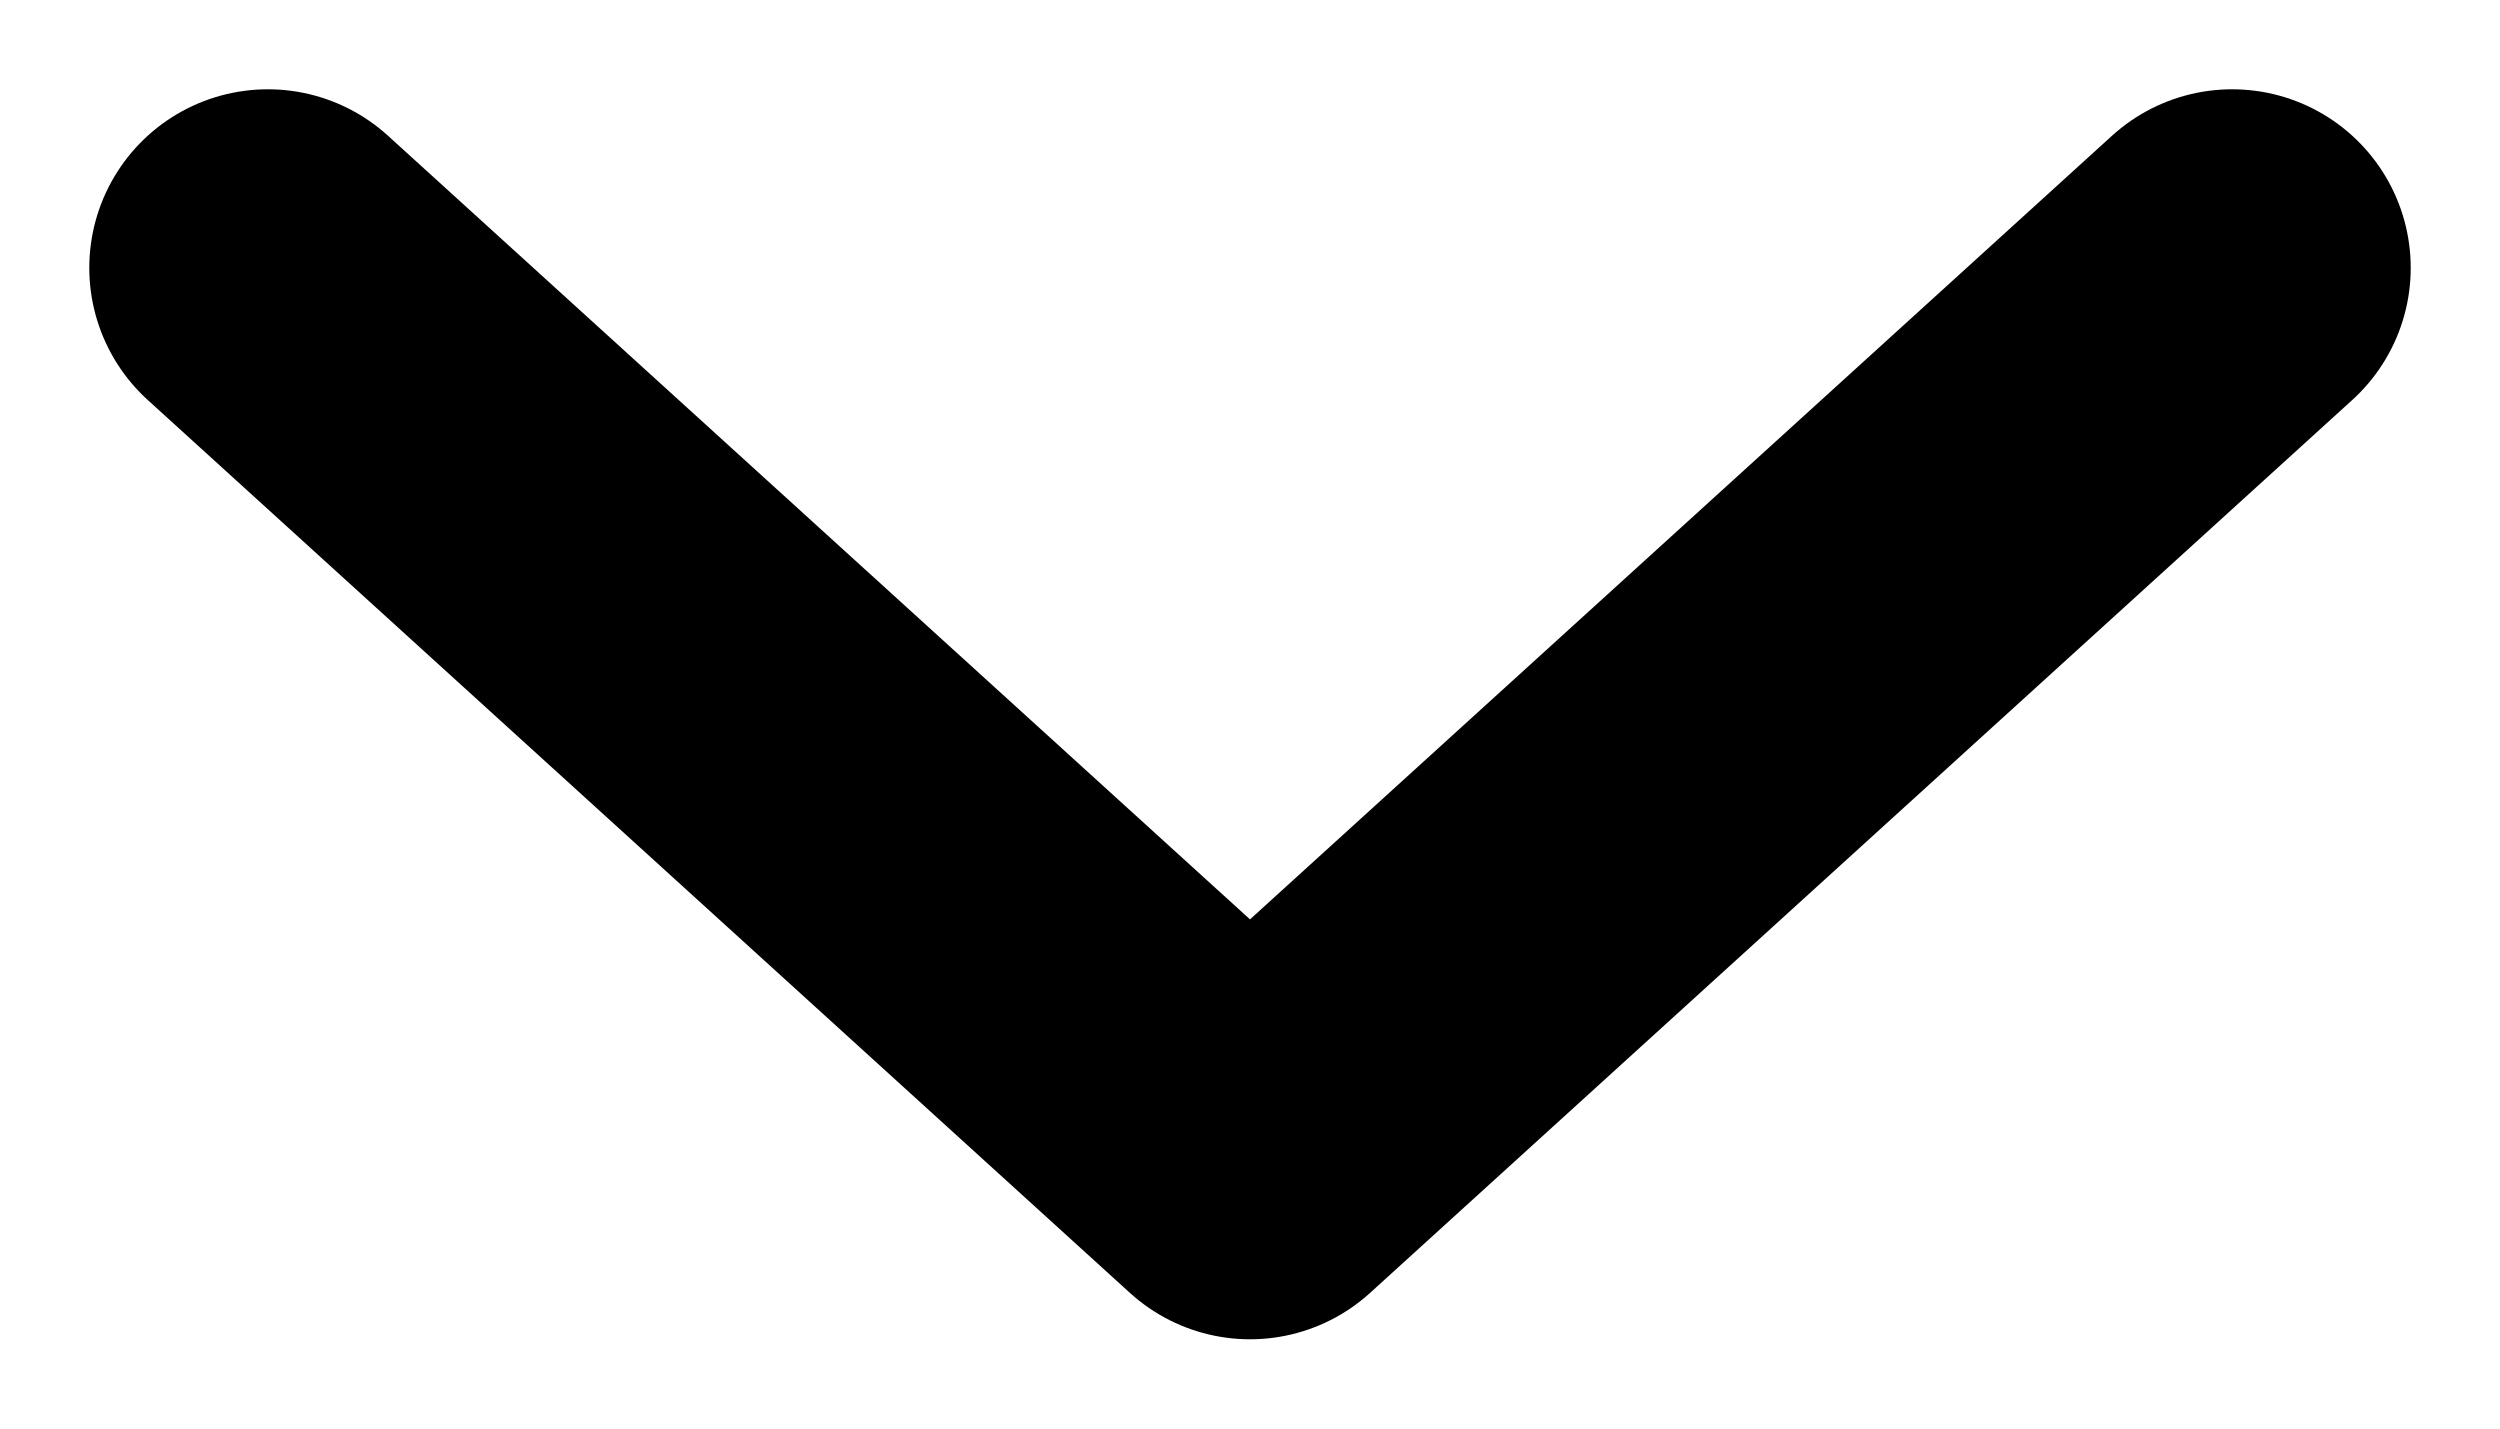
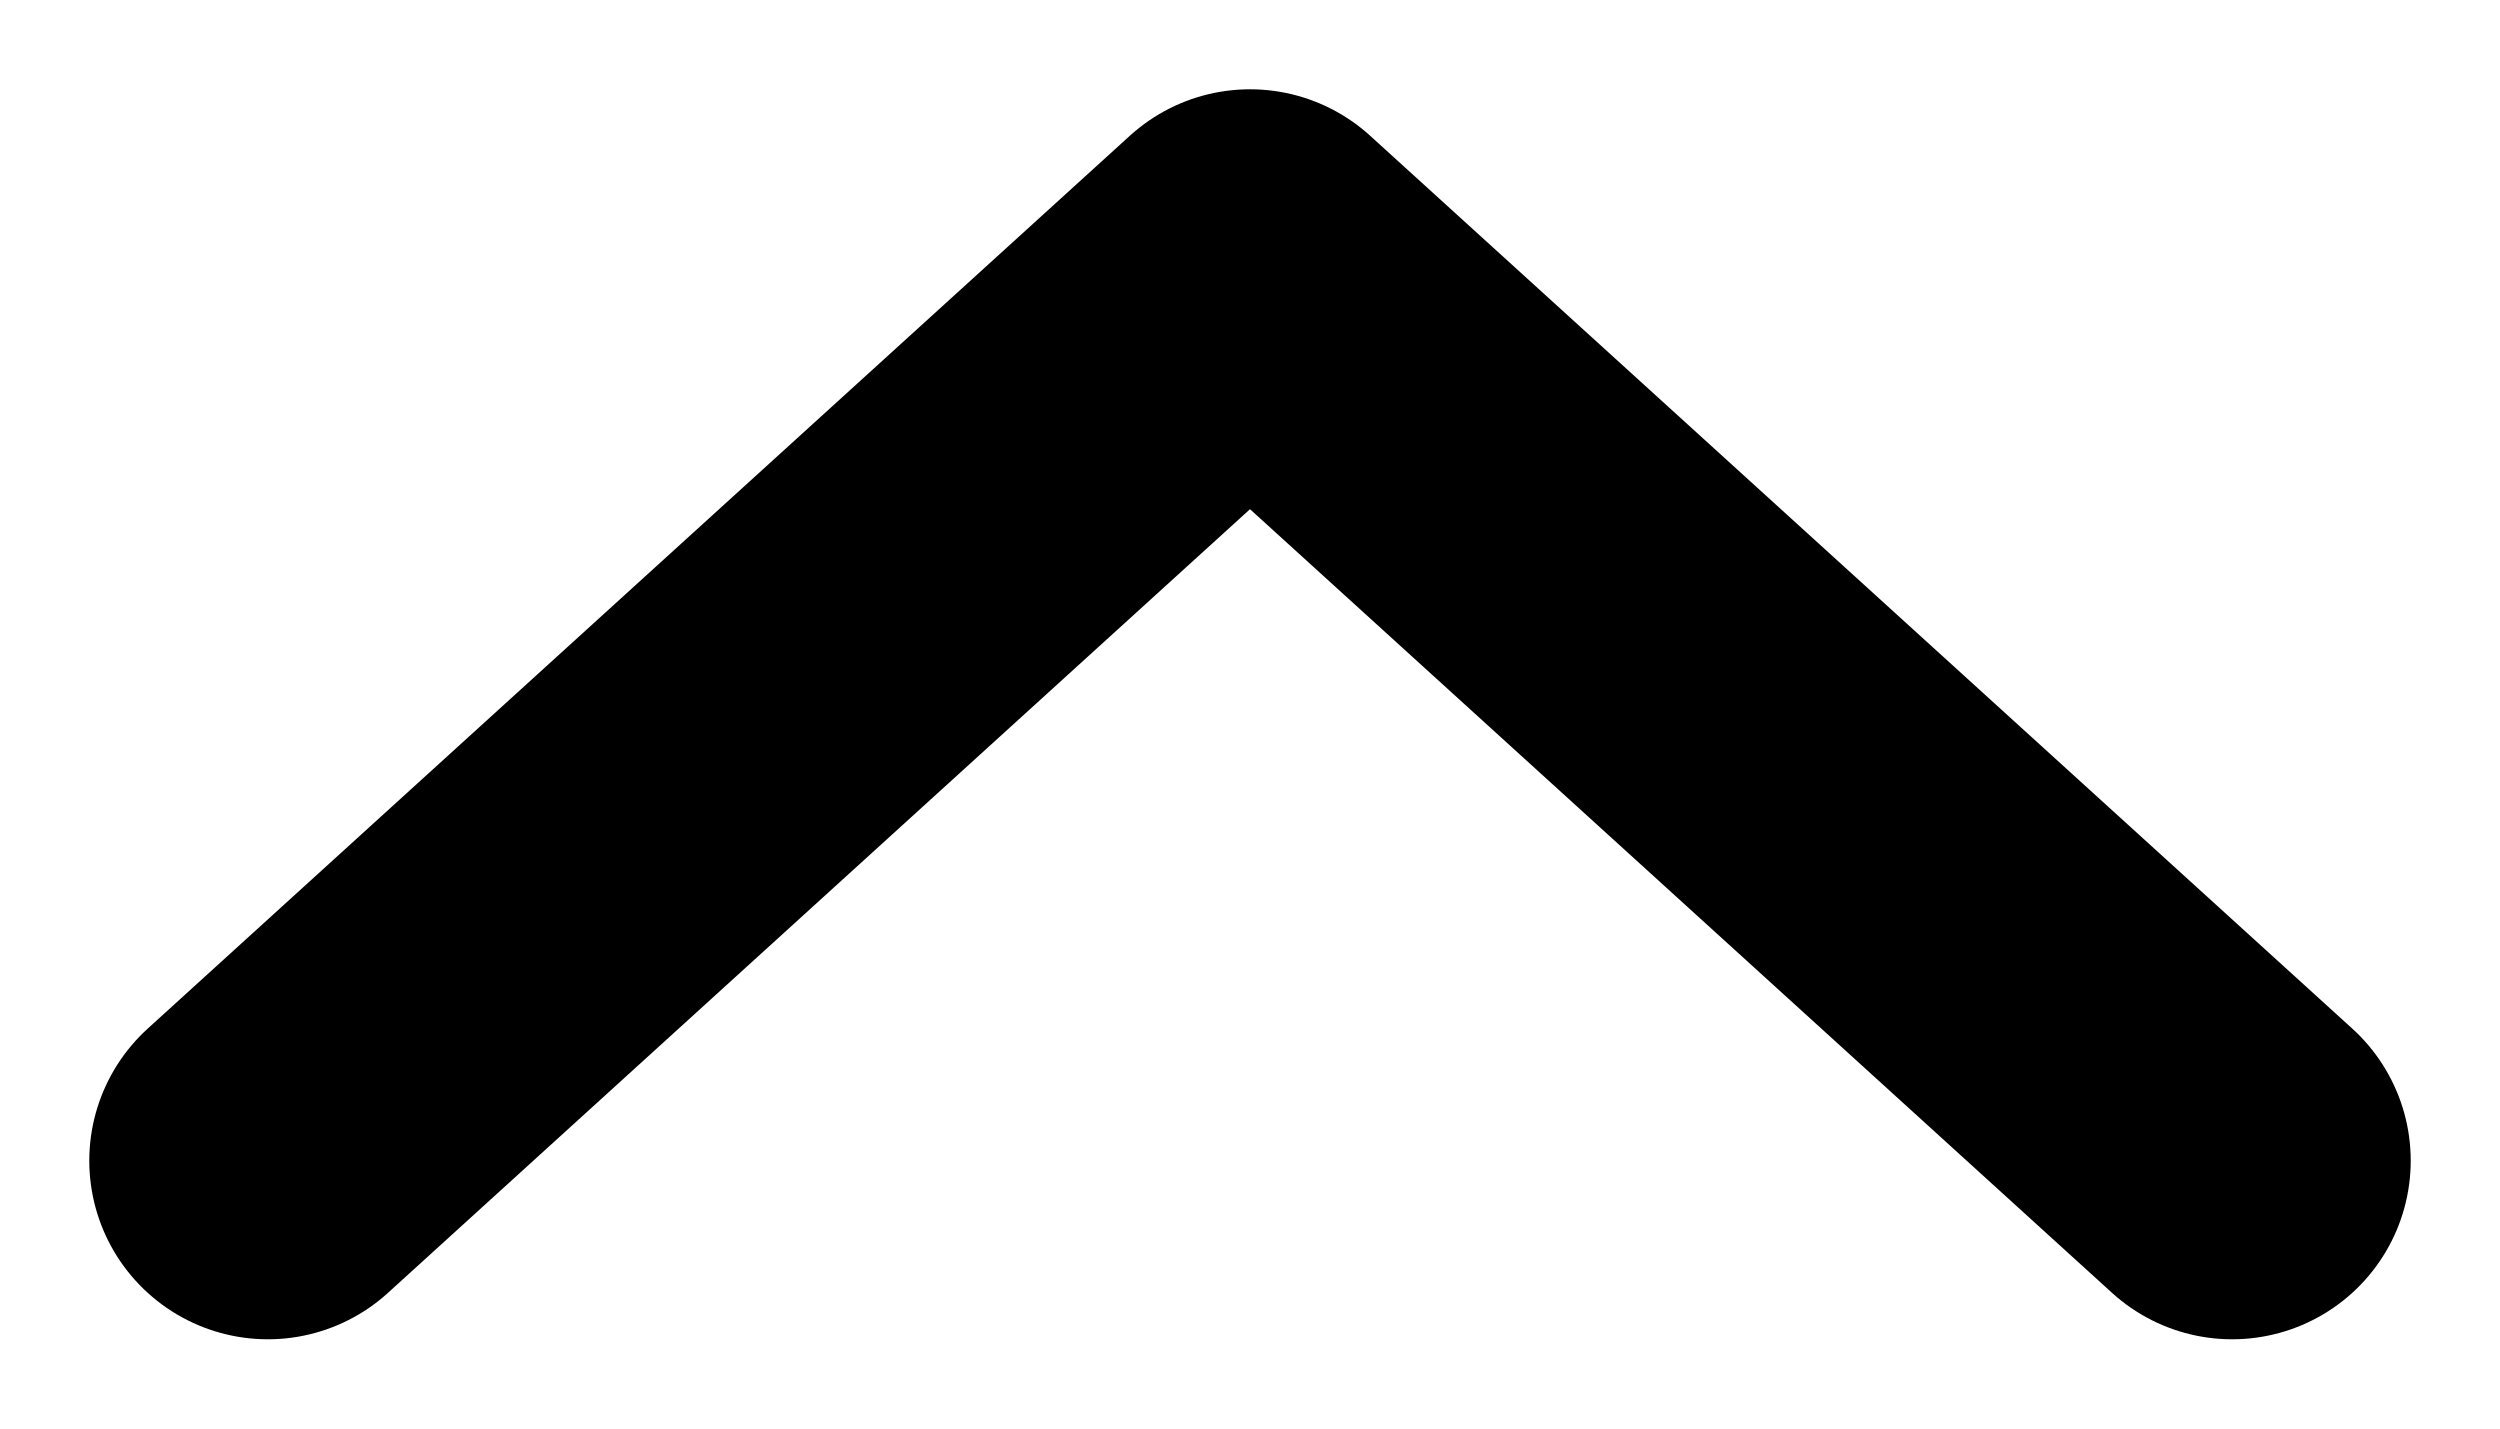
<svg xmlns="http://www.w3.org/2000/svg" width="14px" height="8px" viewBox="0 0 14 8" version="1.1">
  <g id="Page" stroke="none" stroke-width="1" fill="none" fill-rule="evenodd" stroke-linecap="round" stroke-linejoin="round">
-     <g id="Account-History---fomopromo-invoices---Brand" transform="translate(-536, -372)" fill-rule="nonzero" stroke="#000000" stroke-width="2">
-       <g id="chevron-down-copy-2" transform="translate(537.5, 373.5)">
-         <path d="M0,0 L5.5,5 L11,0" id="chevron-down" />
+     <g id="Account-History---Influencer-Invoices---Filter---Brand" transform="translate(-878, -372)" fill-rule="nonzero" stroke="#000000" stroke-width="2">
+       <g id="chevron-down" transform="translate(885, 376) rotate(-180) translate(-885, -376) translate(879.5, 373.5)">
+         <path d="M0,0 L5.5,5 L11,0" />
      </g>
    </g>
  </g>
</svg>
